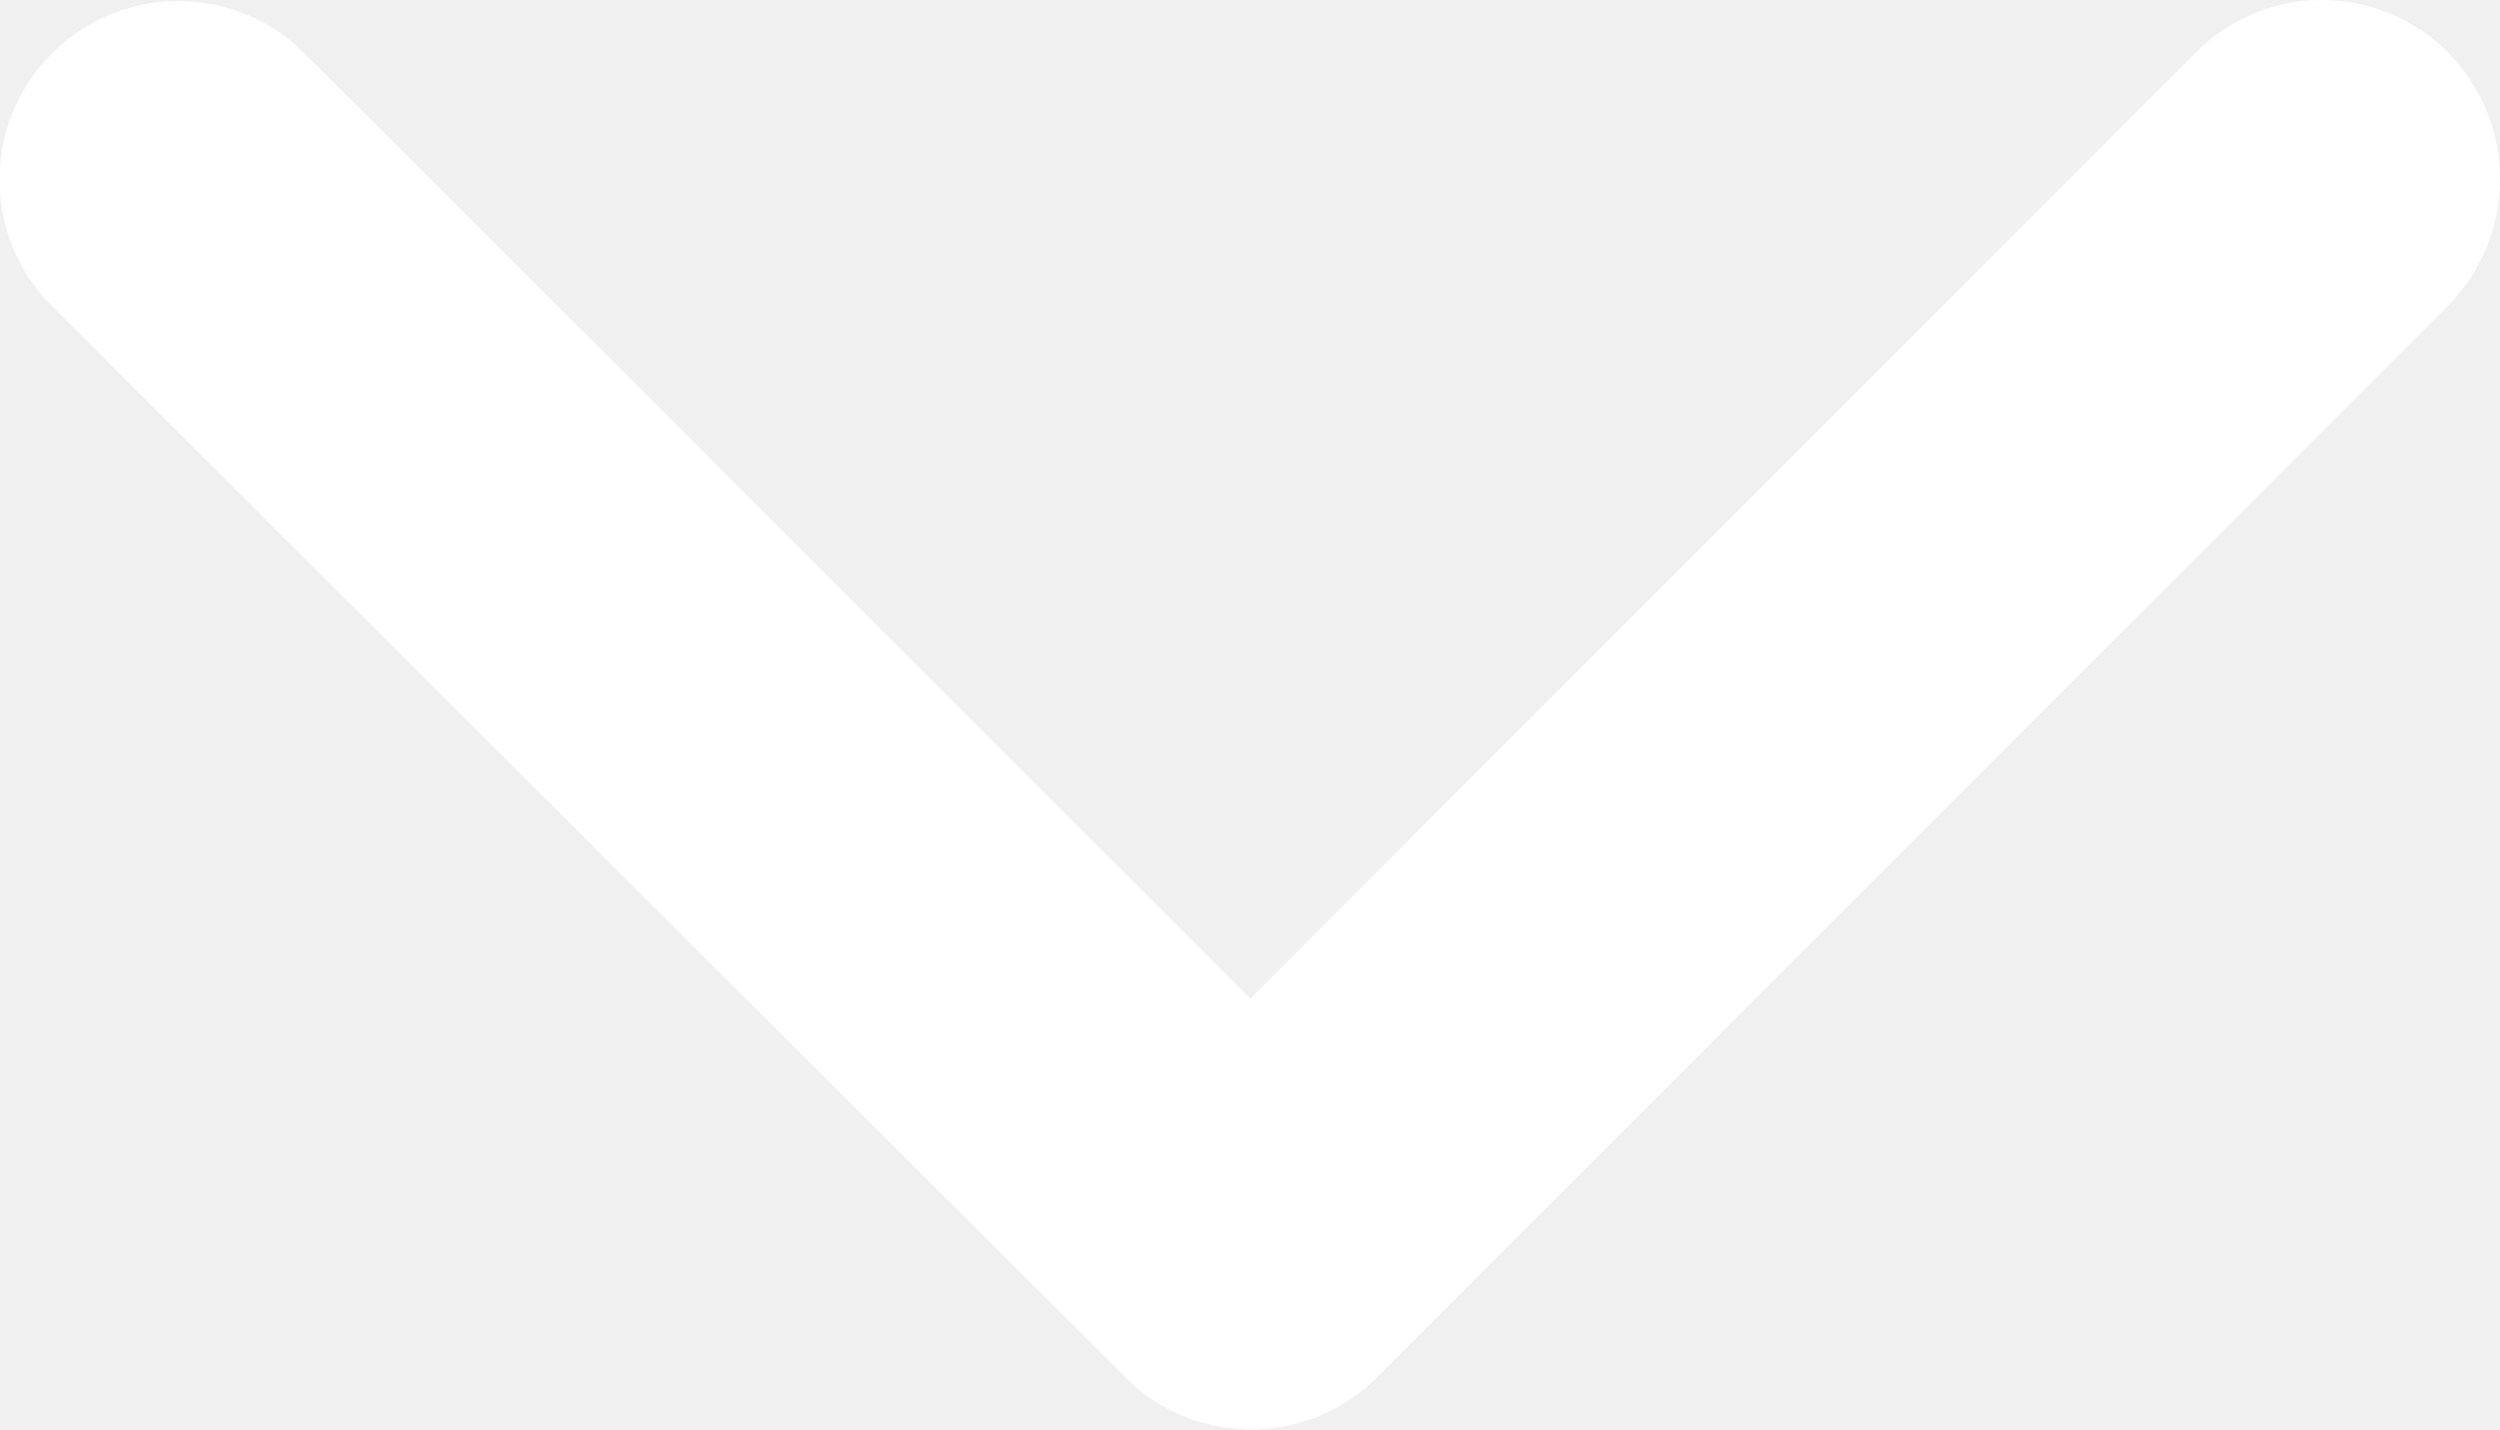
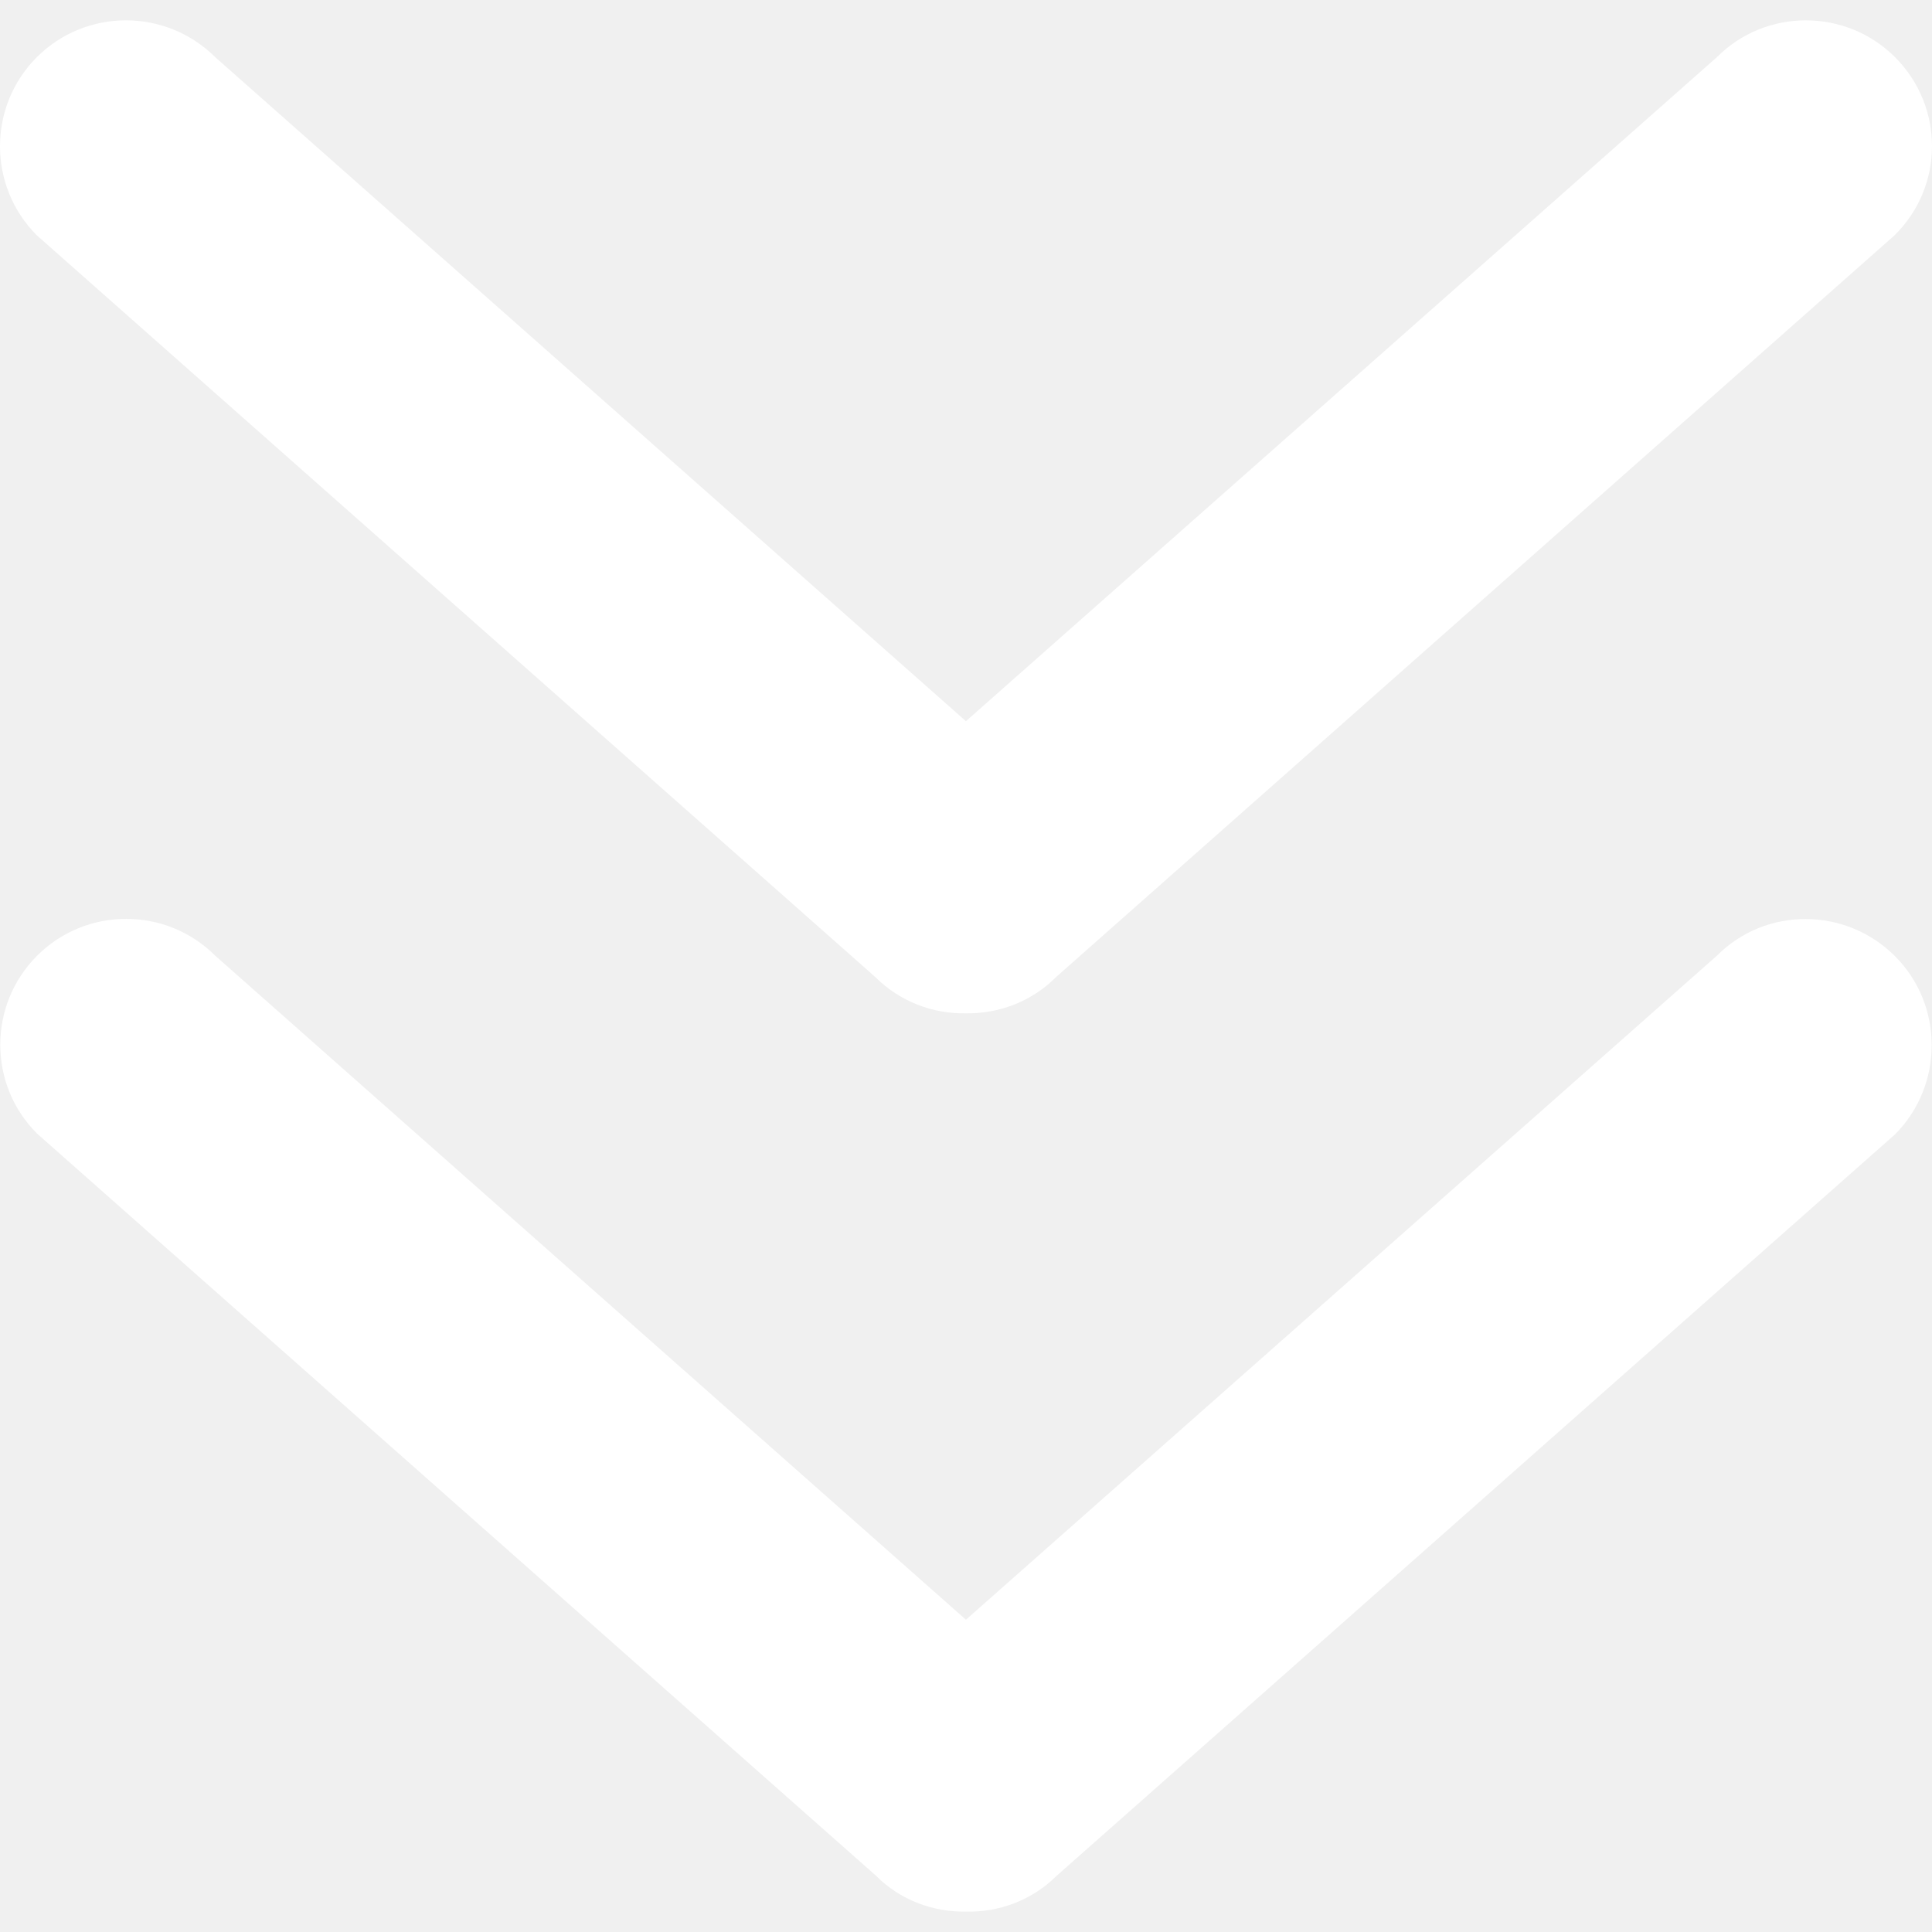
- <svg xmlns="http://www.w3.org/2000/svg" viewBox="0 0 335.875 192.042">
-   <defs>
-     <style>
-       .cls-1 {
-         fill: #fff;
-       }
-     </style>
-   </defs>
-   <path id="icon-scroll" class="cls-1" d="M256,294.1,383,167a23.9,23.9,0,0,1,33.9,0,24.2,24.2,0,0,1,0,34L273,345a23.959,23.959,0,0,1-33.1.7L95,201.1a24.006,24.006,0,0,1,33.9-34Z" transform="translate(-88 -159.95)" />
+ <svg xmlns="http://www.w3.org/2000/svg" version="1.1" id="Capa_1" x="0px" y="0px" viewBox="0 0 245.059 245.059" style="enable-background:new 0 0 245.059 245.059;" xml:space="preserve" width="512px" height="512px">
+   <g>
+     <g>
+       <g>
+         <path d="M217.774,121.224l-95.252,84.224l-95.22-84.224c-6.229-6.229-16.368-6.229-22.597,0     s-6.229,16.368,0,22.566l106.312,94.044c3.178,3.21,7.342,4.704,11.505,4.64c4.164,0.095,8.327-1.398,11.505-4.545     l106.344-94.044c6.198-6.229,6.198-16.4,0-22.597C234.11,115.027,223.971,114.995,217.774,121.224z" fill="#FFFFFF" />
+         <path d="M110.984,123.894c3.178,3.178,7.342,4.704,11.505,4.64c4.164,0.064,8.359-1.462,11.505-4.64     L240.307,29.85c6.325-6.229,6.325-16.336,0.064-22.597c-6.229-6.229-16.4-6.229-22.597,0l-95.252,84.224L27.301,7.252     c-6.261-6.229-16.4-6.229-22.629,0s-6.229,16.368,0,22.597L110.984,123.894z" fill="#FFFFFF" />
+       </g>
+     </g>
+   </g>
+   <g>
+ </g>
+   <g>
+ </g>
+   <g>
+ </g>
+   <g>
+ </g>
+   <g>
+ </g>
+   <g>
+ </g>
+   <g>
+ </g>
+   <g>
+ </g>
+   <g>
+ </g>
+   <g>
+ </g>
+   <g>
+ </g>
+   <g>
+ </g>
+   <g>
+ </g>
+   <g>
+ </g>
+   <g>
+ </g>
</svg>
